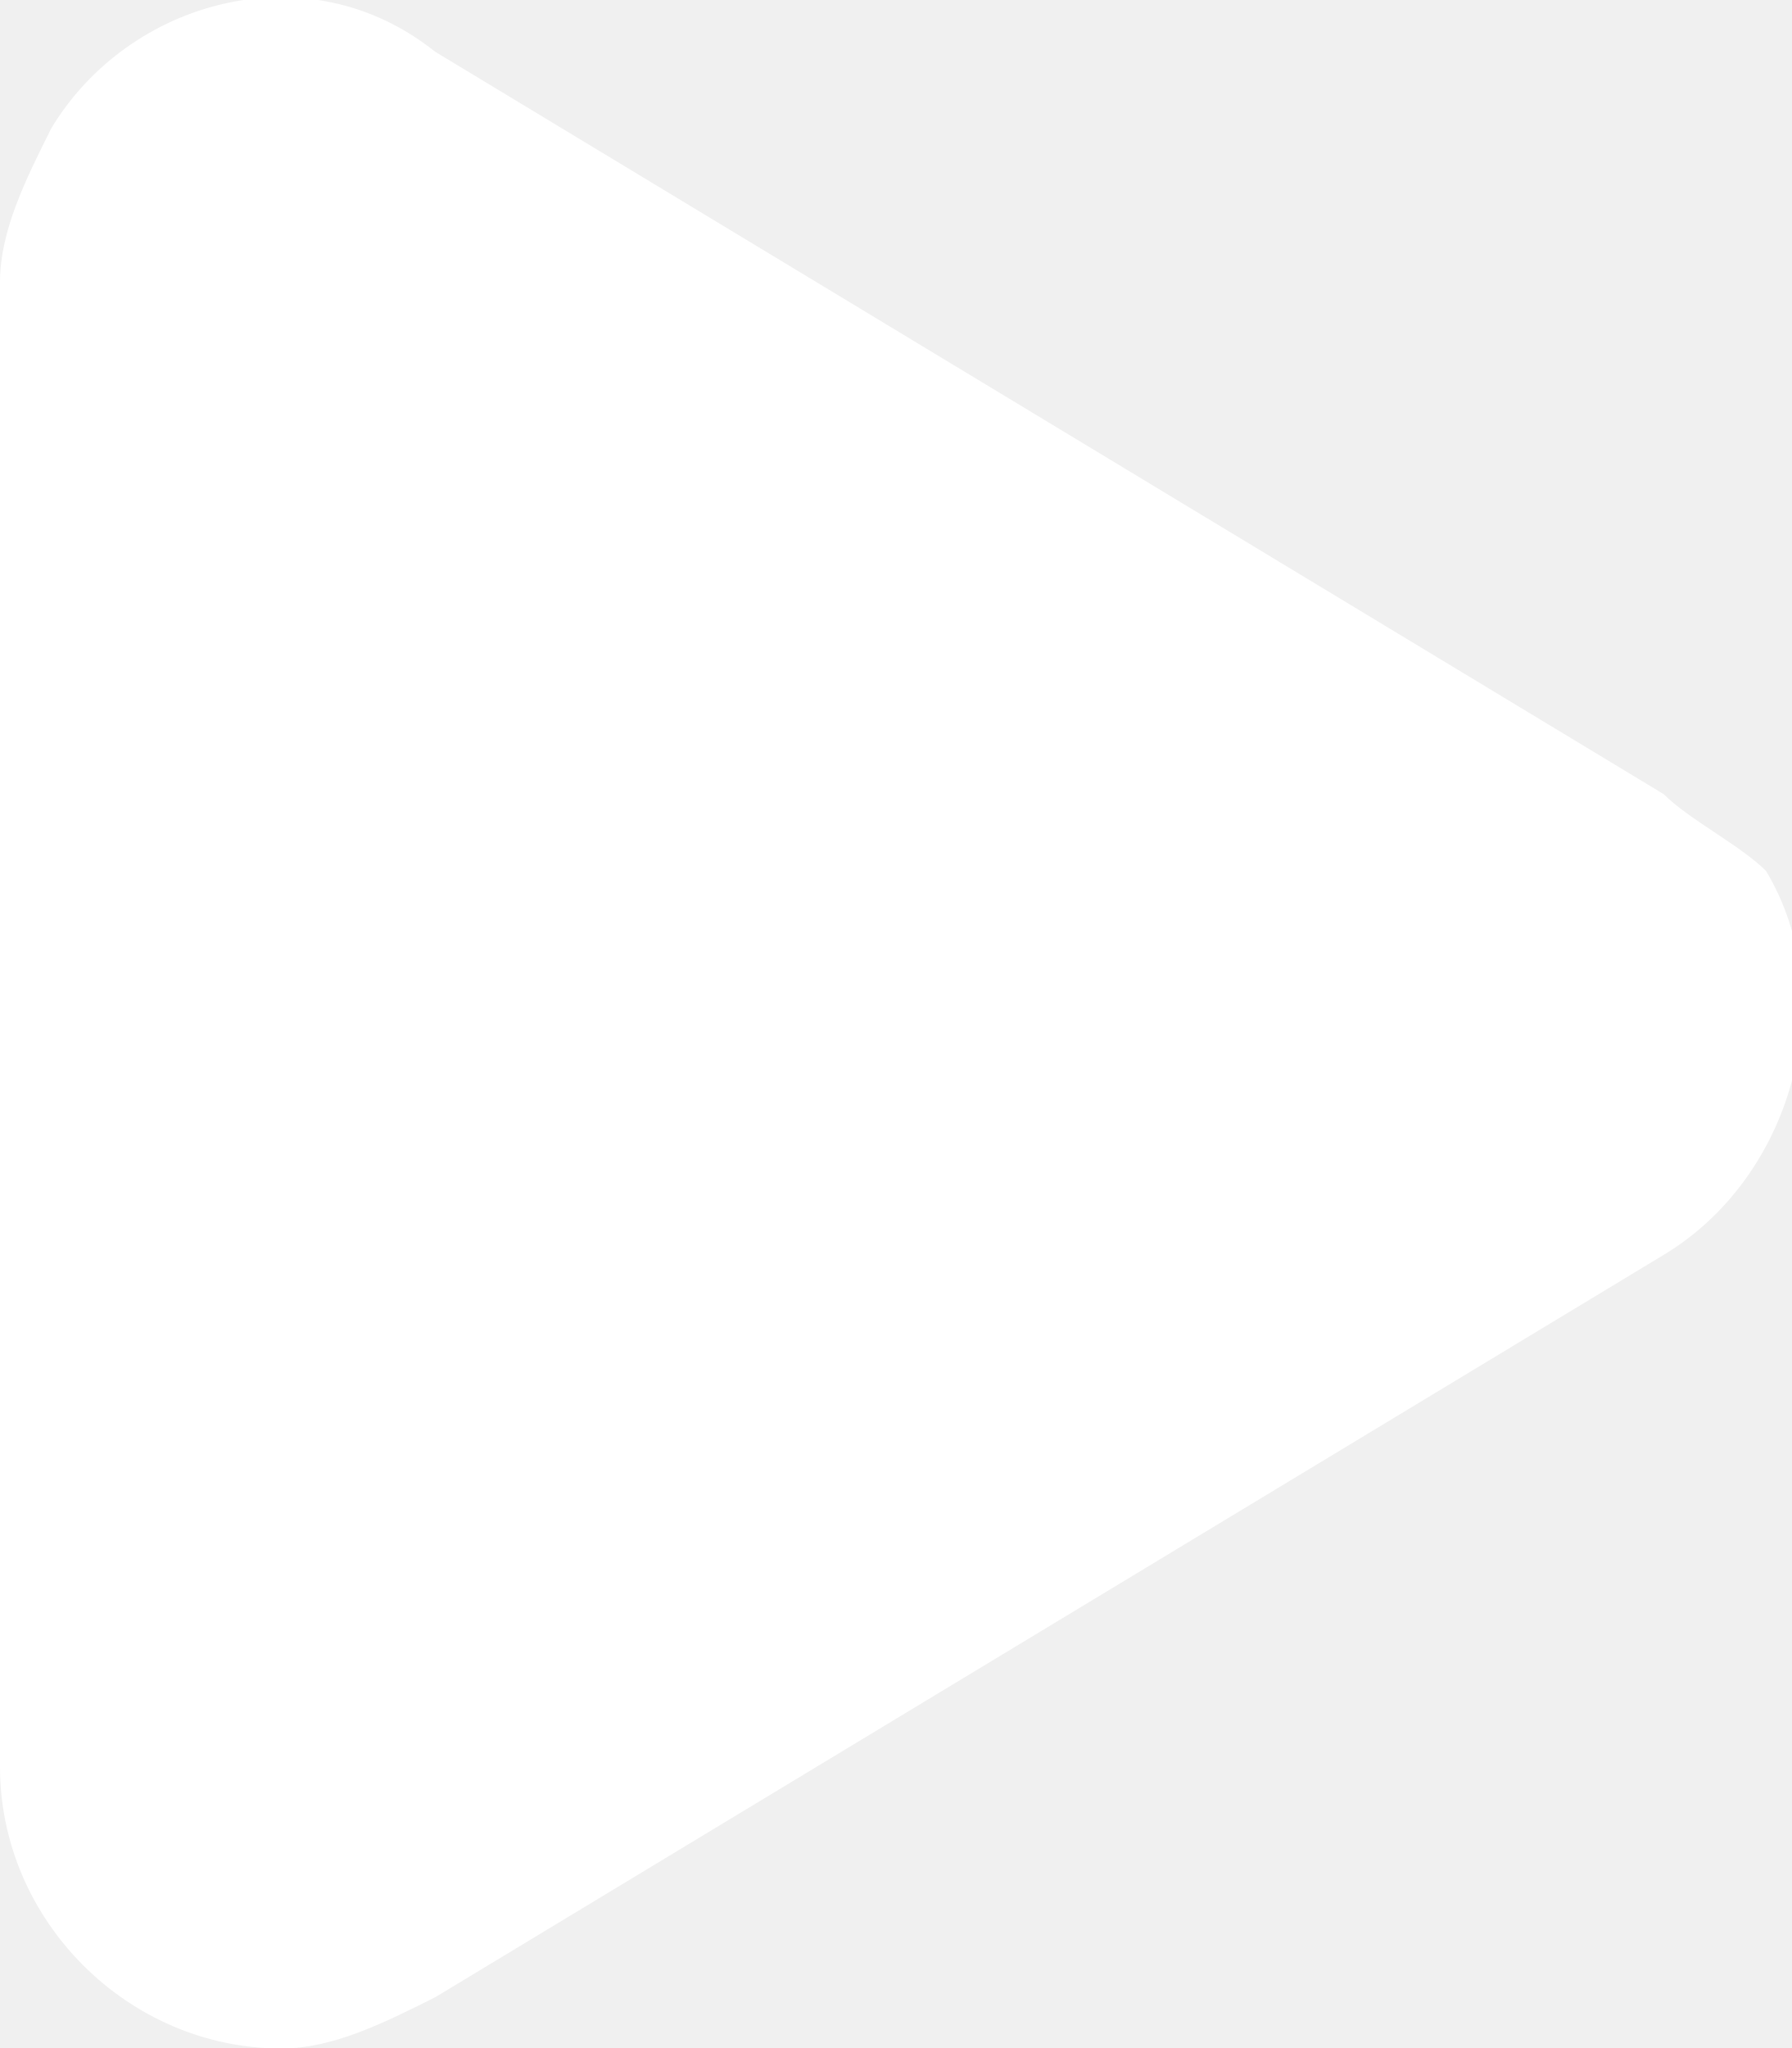
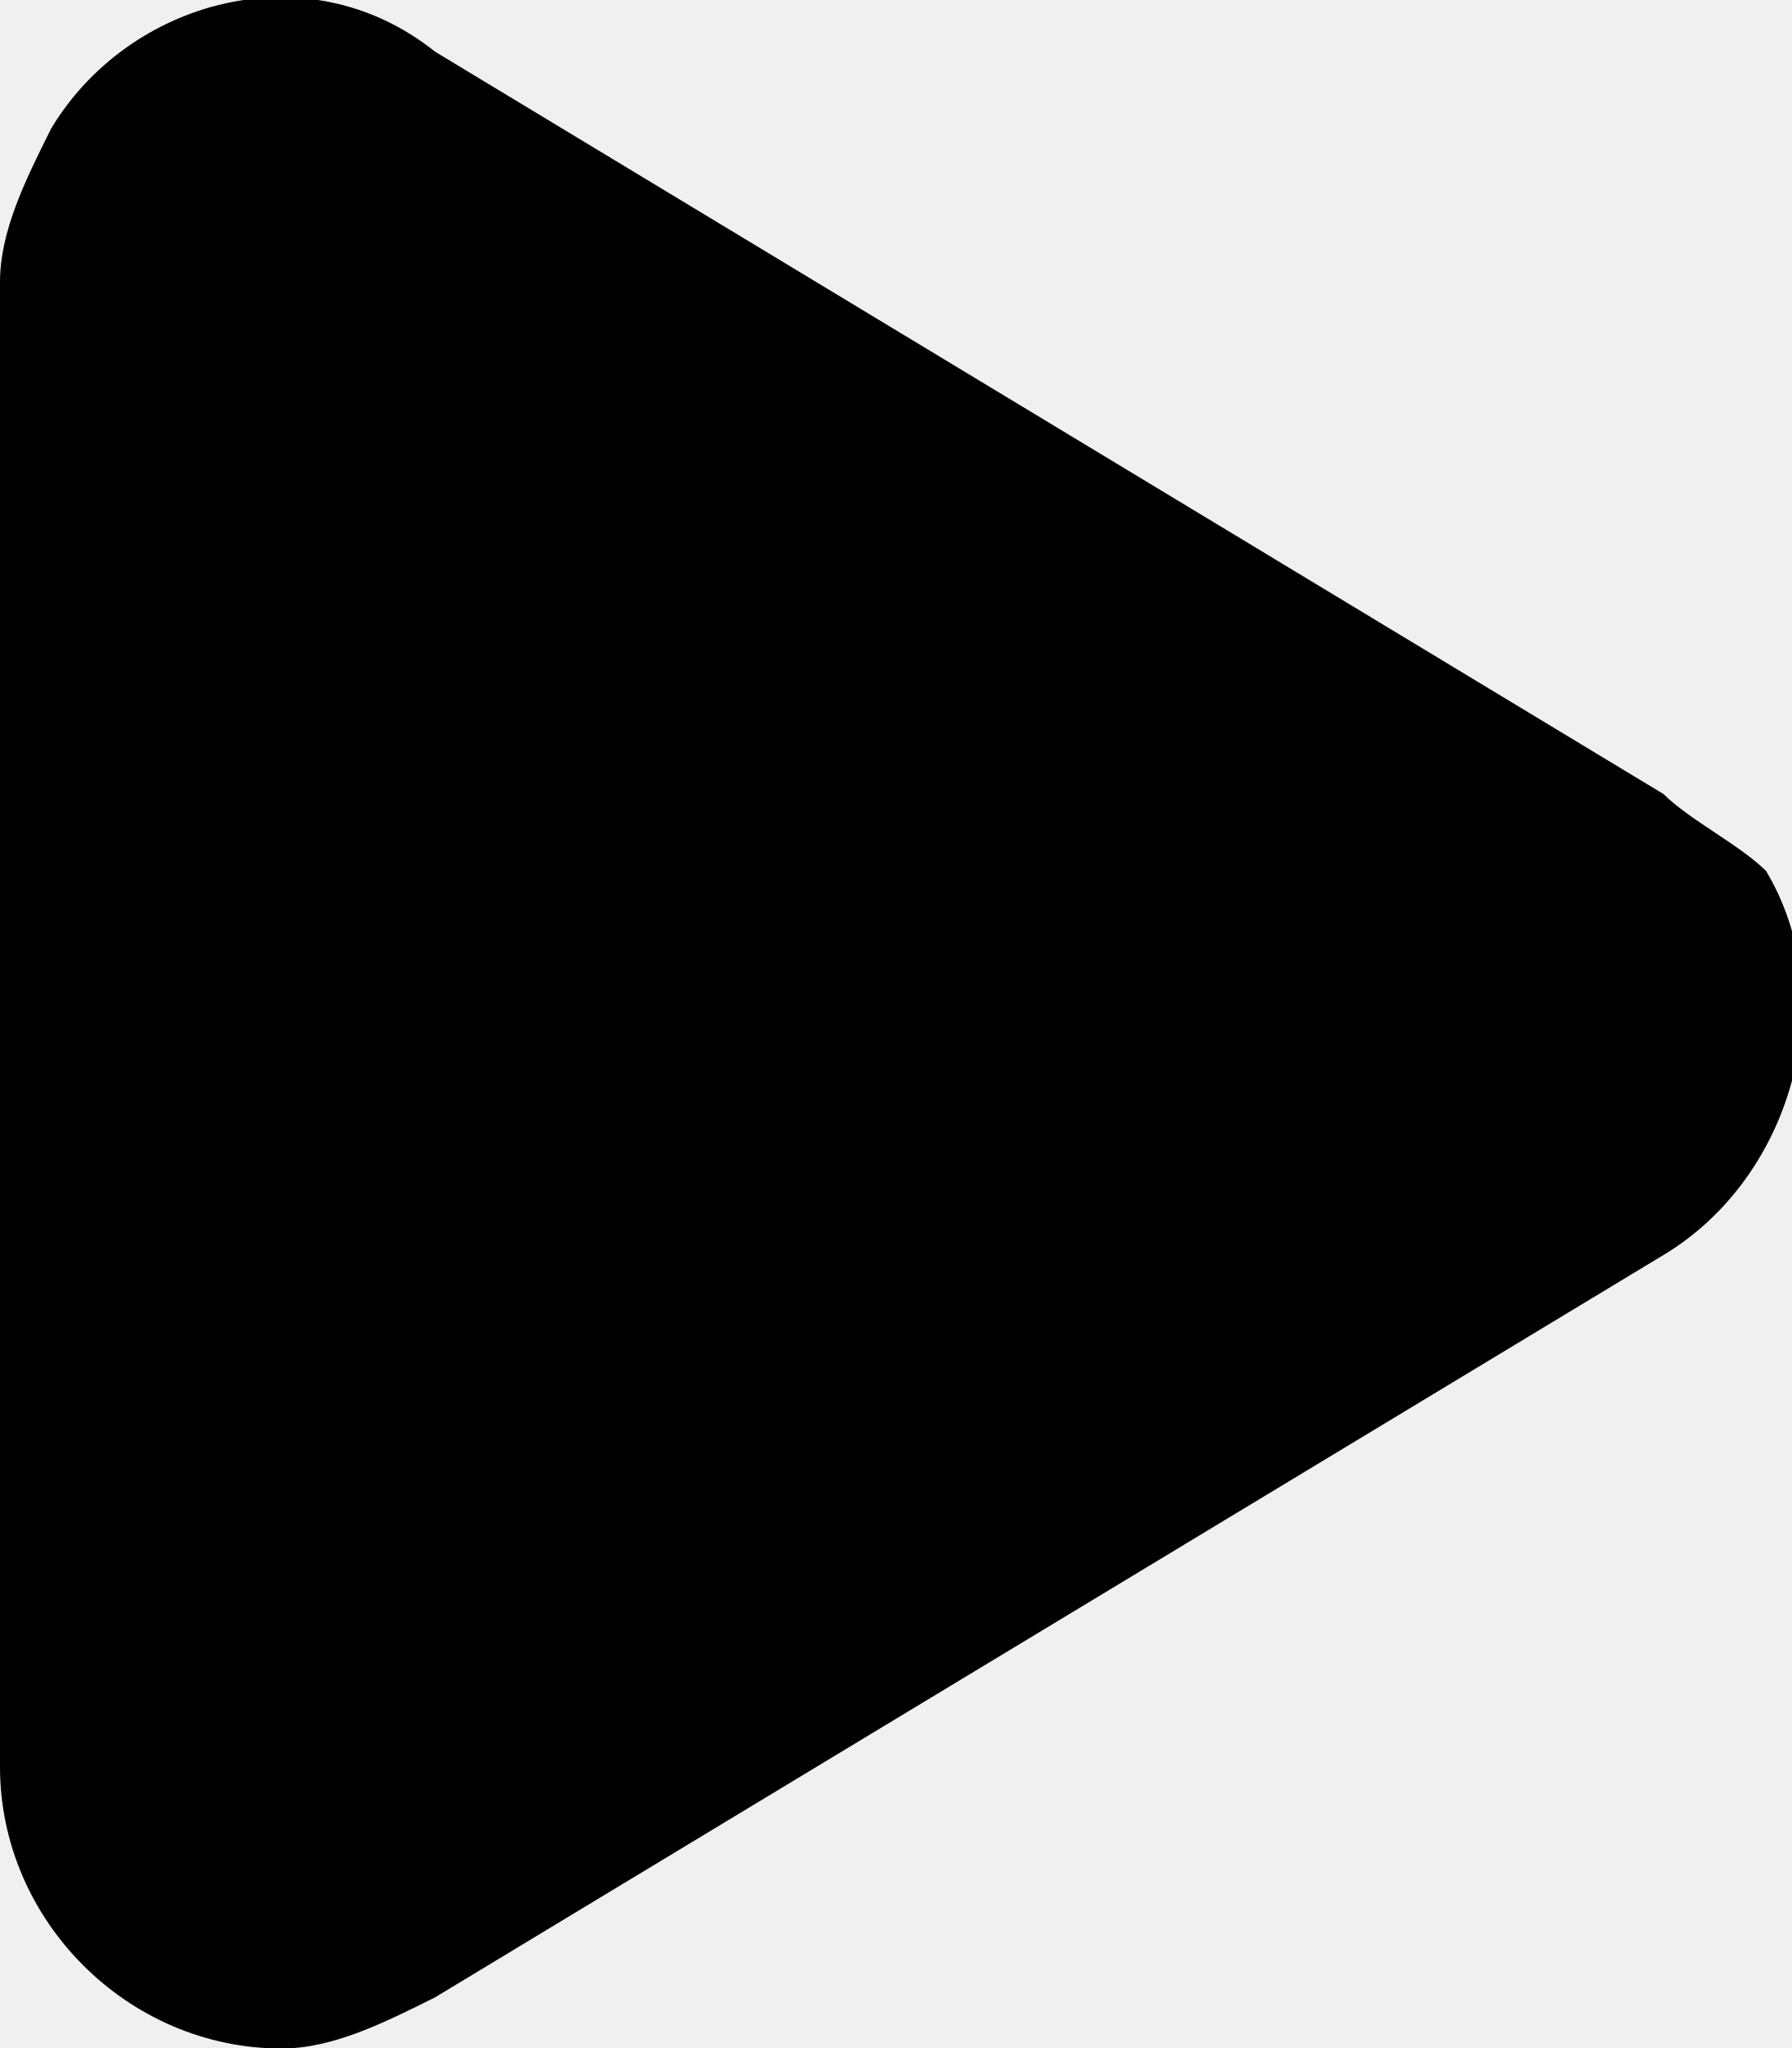
<svg xmlns="http://www.w3.org/2000/svg" version="1.1" id="Layer_1" x="0px" y="0px" viewBox="0 0 7 8" style="enable-background:new 0 0 7 8;" xml:space="preserve">
  <style type="text/css">
- 	.st0{fill:#FFFFFF;}
+ 	.st0
</style>
  <g id="Group_444668" transform="translate(-6 -4.498)">
    <path id="Path_601900" class="st0" d="M12.5,7.6L7.7,4.7C7.2,4.3,6.5,4.5,6.2,5C6.1,5.2,6,5.4,6,5.6v5.8c0,0.6,0.5,1.1,1.1,1.1   c0.2,0,0.4-0.1,0.6-0.2l4.8-2.9c0.5-0.3,0.7-1,0.4-1.5C12.8,7.8,12.6,7.7,12.5,7.6L12.5,7.6z" />
  </g>
</svg>
